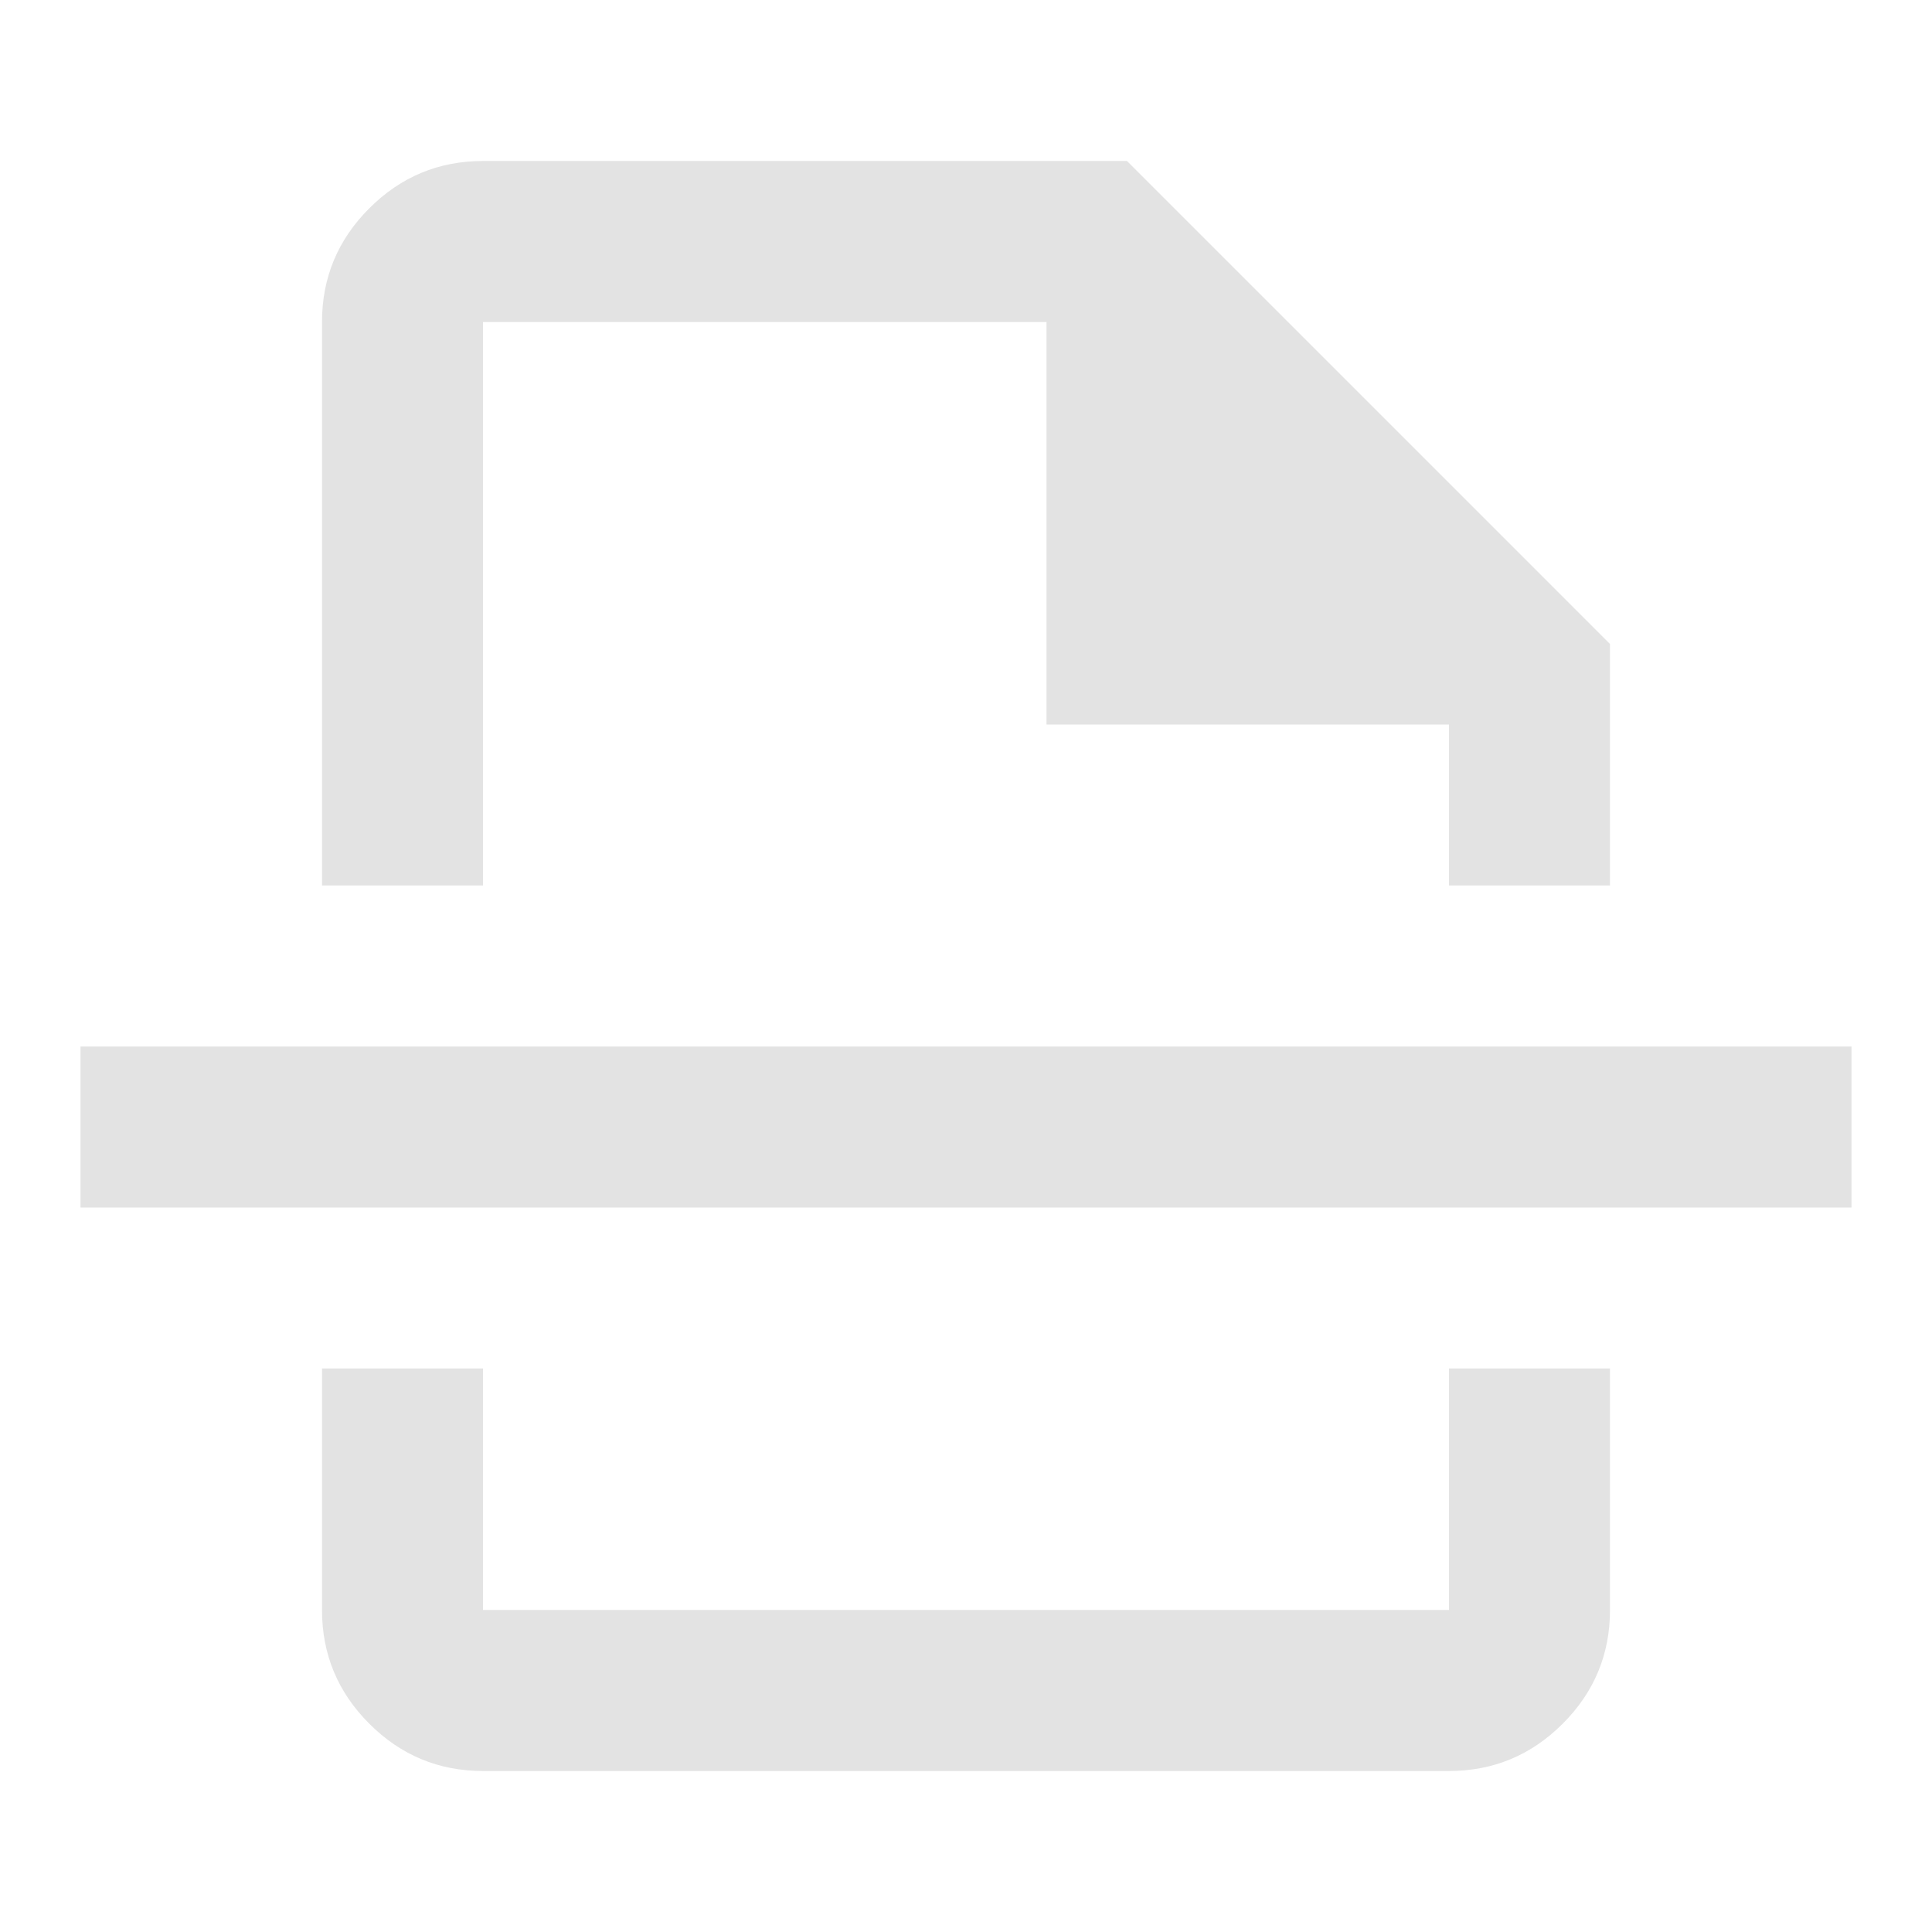
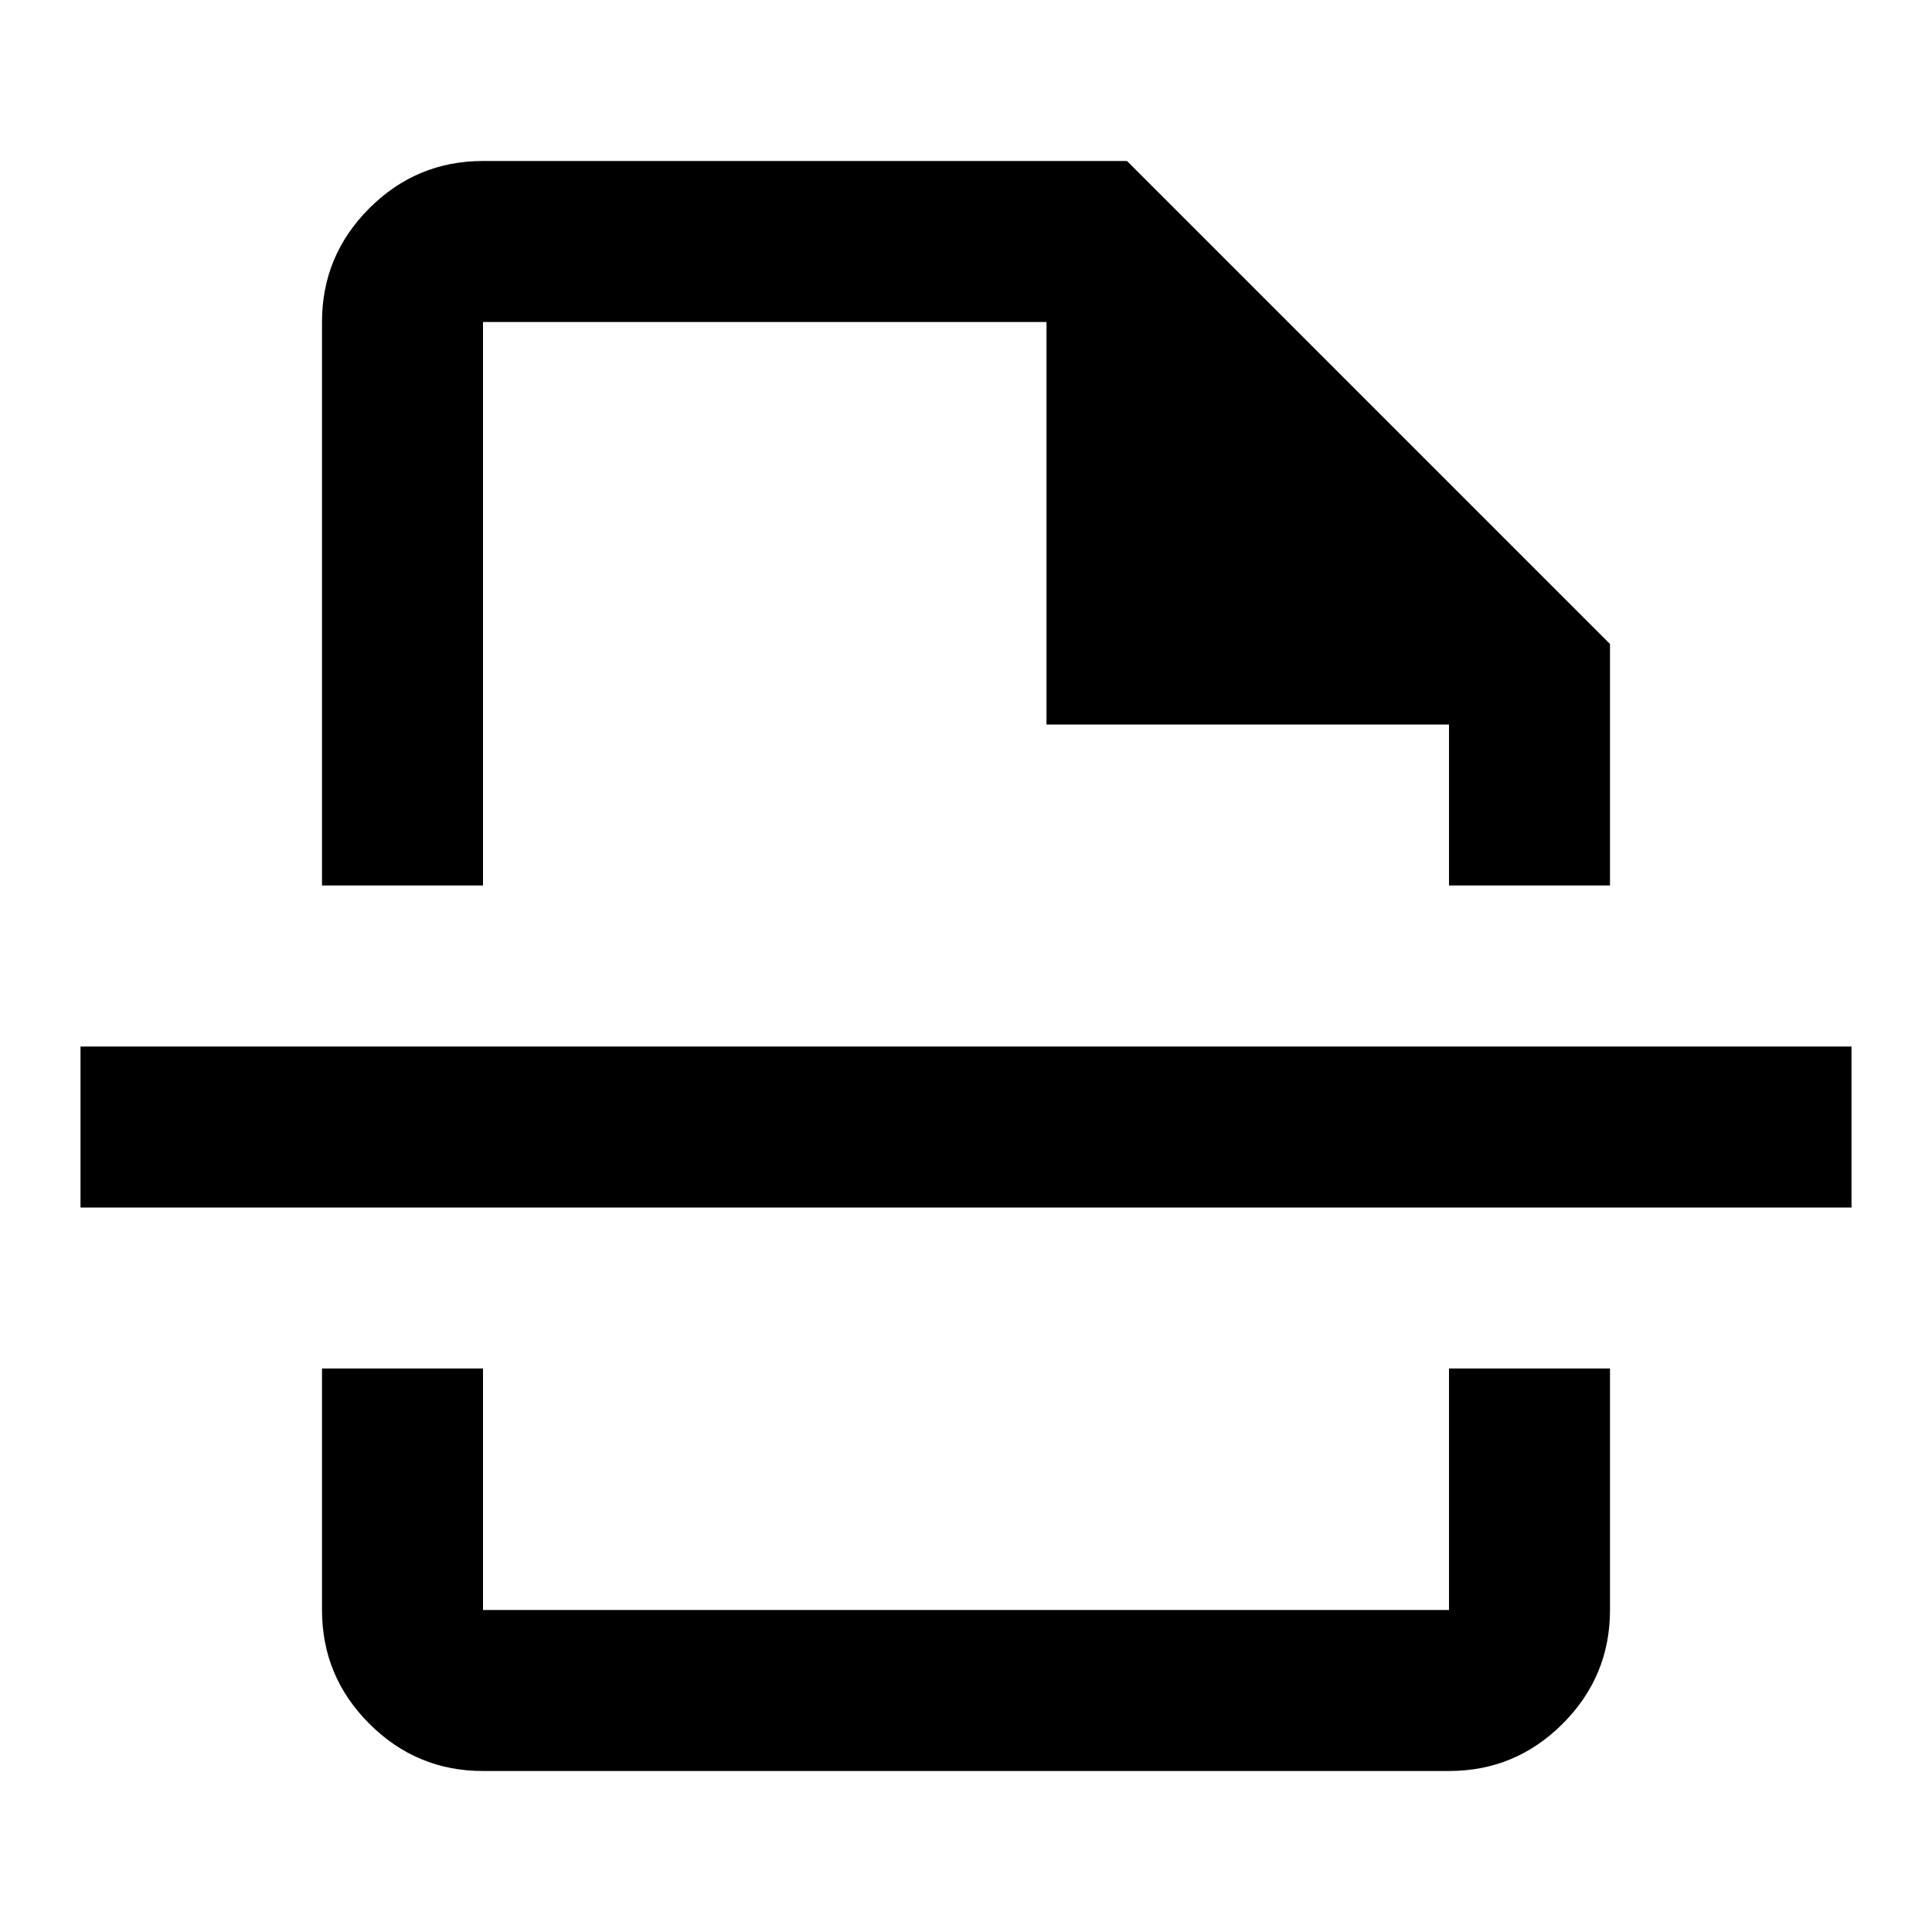
- <svg xmlns="http://www.w3.org/2000/svg" height="24px" viewBox="0 -960 960 960" width="24px" fill="#e3e3e3">
+ <svg xmlns="http://www.w3.org/2000/svg" height="24px" viewBox="0 -960 960 960" width="24px" fill="currentColor">
  <path d="M240-80q-33 0-56.5-23.5T160-160v-120h80v120h480v-120h80v120q0 33-23.5 56.5T720-80H240Zm-80-440v-280q0-33 23.5-56.5T240-880h320l240 240v120h-80v-80H520v-200H240v280h-80ZM40-360v-80h880v80H40Zm440-160Zm0 240Z" />
</svg>
